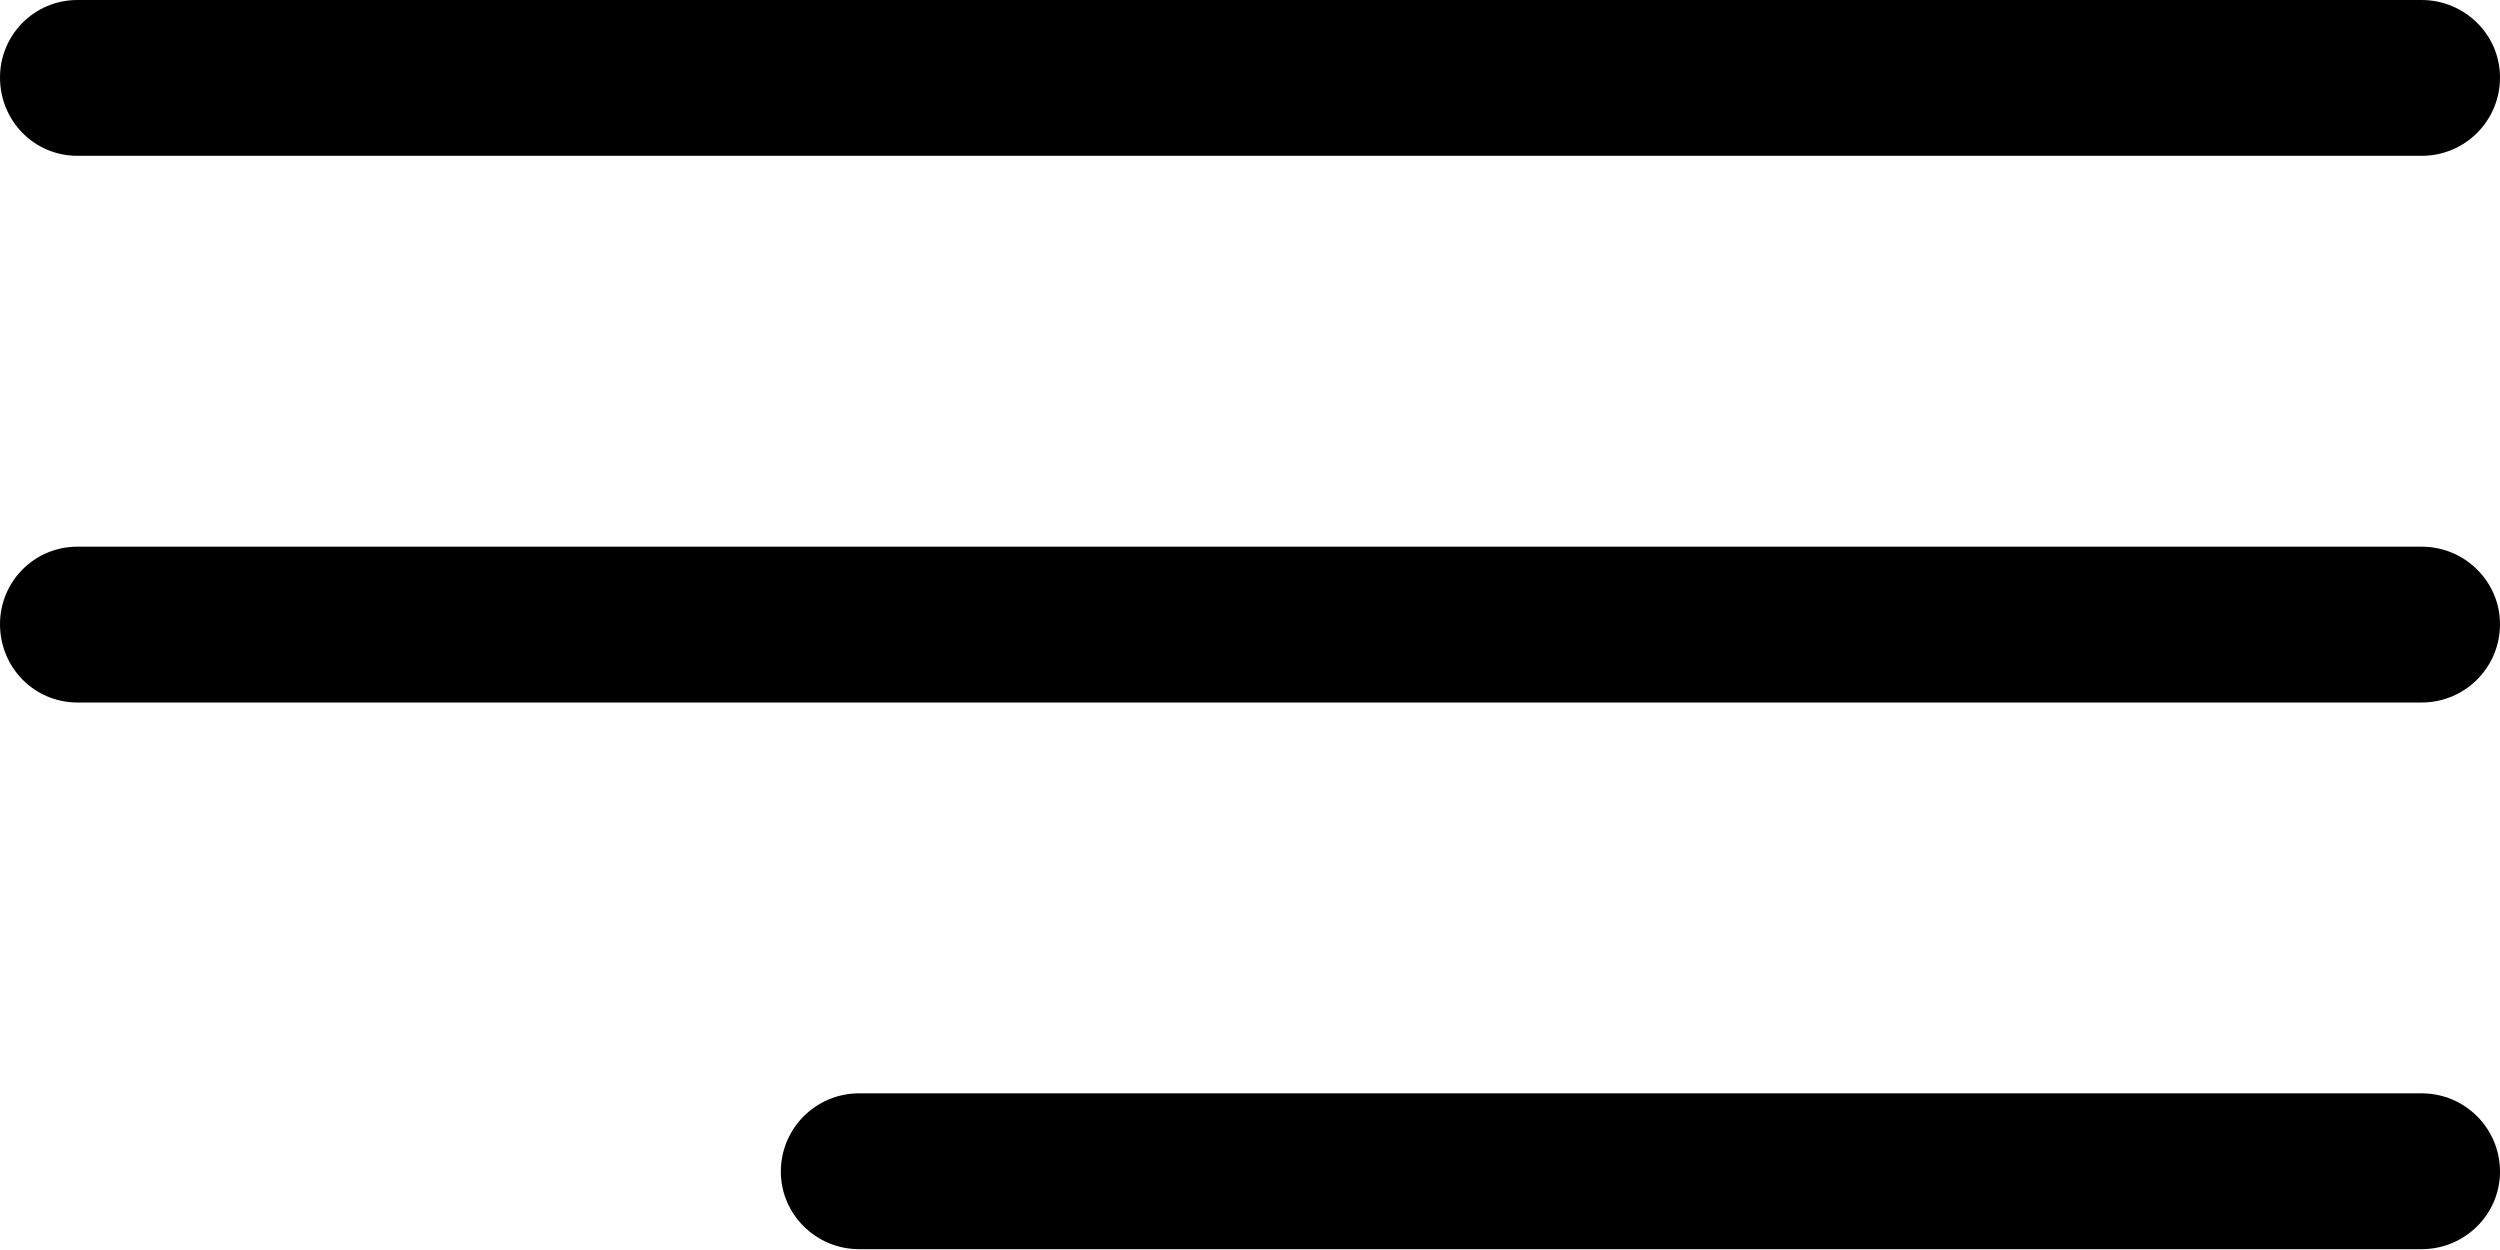
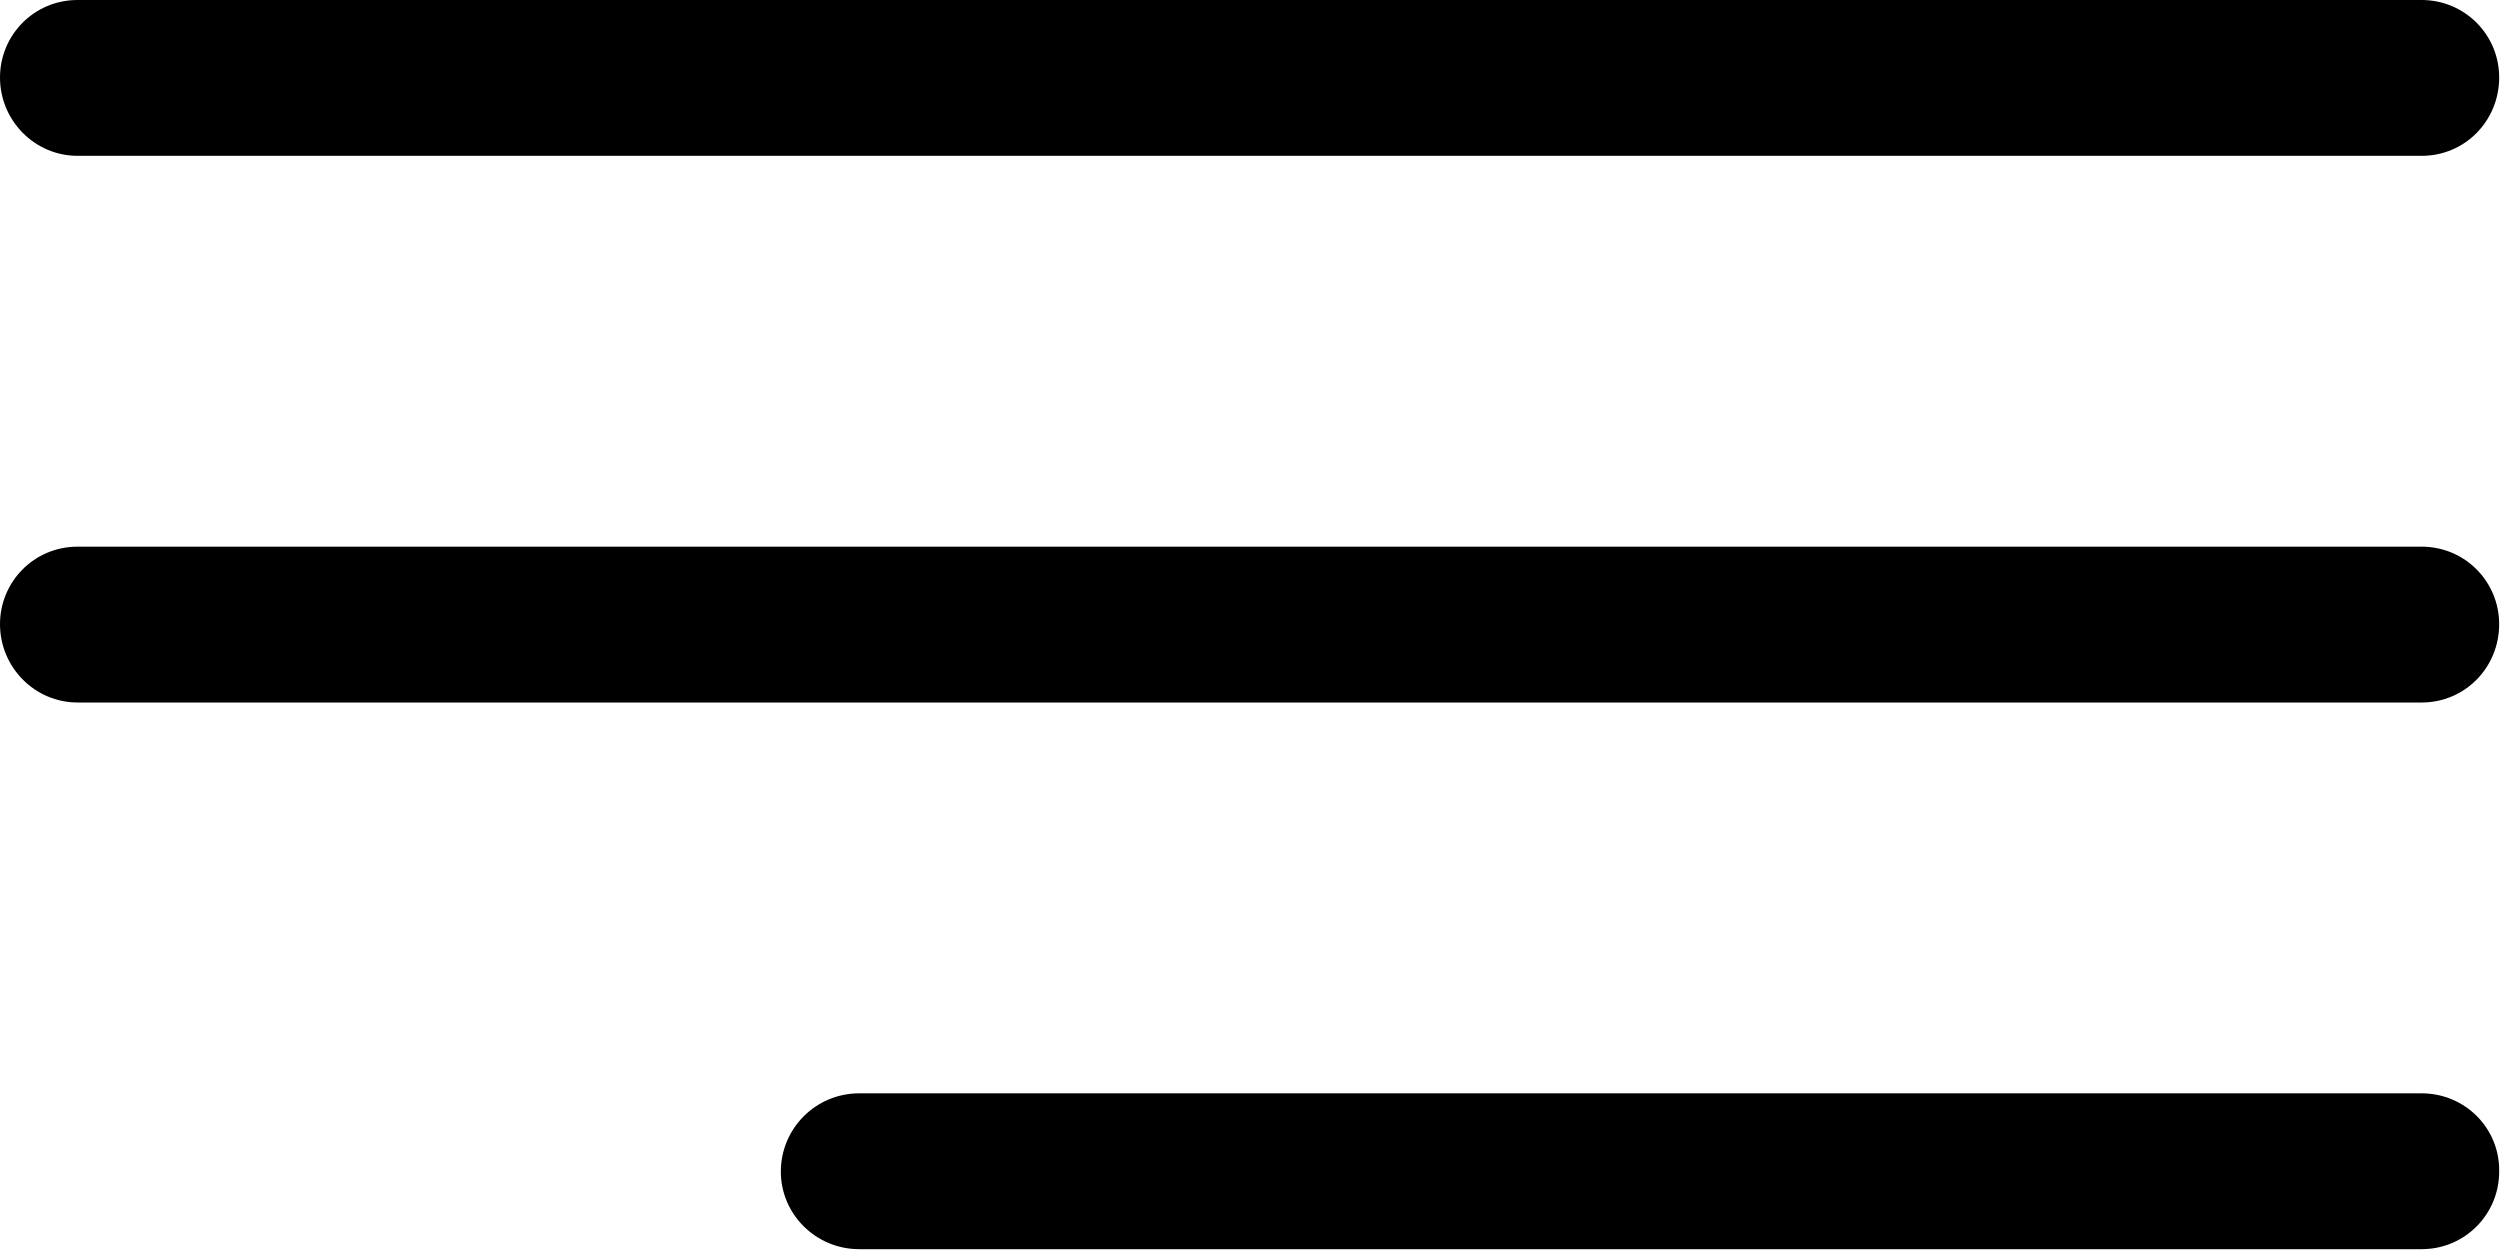
<svg xmlns="http://www.w3.org/2000/svg" width="30" height="15" viewBox="0 0 30 15" fill="none">
  <defs />
-   <path id="Vector" d="M0.93 1.87L29.06 1.87C29.58 1.87 30 1.45 30 0.93C30 0.41 29.57 0 29.06 0L0.93 0C0.41 0 0 0.42 0 0.93C0 1.45 0.41 1.87 0.93 1.87Z" fill="#000000" fill-opacity="1" fill-rule="nonzero" />
-   <path id="Vector" d="M29.06 6.56L0.93 6.56C0.41 6.56 0 6.98 0 7.49C0 8.01 0.41 8.43 0.93 8.43L29.06 8.43C29.58 8.43 30 8.01 30 7.49C30 6.98 29.58 6.56 29.06 6.56Z" fill="#000000" fill-opacity="1" fill-rule="nonzero" />
-   <path id="Vector" d="M29.06 13.12L10.31 13.12C9.79 13.12 9.37 13.54 9.37 14.06C9.37 14.57 9.79 14.99 10.31 14.99L29.06 14.99C29.58 14.99 30 14.57 30 14.06C30 13.54 29.58 13.12 29.06 13.12Z" fill="#000000" fill-opacity="1" fill-rule="nonzero" />
+   <path id="Vector" d="M0.93 1.87L29.06 1.87C29.58 1.87 29.99 1.45 29.99 0.93C29.99 0.41 29.57 0 29.06 0L0.93 0C0.41 0 0 0.42 0 0.93C0 1.45 0.42 1.87 0.93 1.87Z" fill="#000000" fill-opacity="1" fill-rule="nonzero" />
+   <path id="Vector" d="M29.06 6.56L0.93 6.56C0.41 6.56 0 6.98 0 7.49C0 8.01 0.42 8.43 0.93 8.43L29.06 8.43C29.58 8.43 29.99 8.01 29.99 7.49C29.99 6.98 29.58 6.56 29.06 6.56Z" fill="#000000" fill-opacity="1" fill-rule="nonzero" />
+   <path id="Vector" d="M29.06 13.12L10.31 13.12C9.79 13.12 9.37 13.54 9.37 14.06C9.37 14.57 9.79 14.99 10.31 14.99L29.06 14.99C29.58 14.99 29.99 14.57 29.99 14.06C30 13.54 29.58 13.12 29.06 13.12Z" fill="#000000" fill-opacity="1" fill-rule="nonzero" />
</svg>
